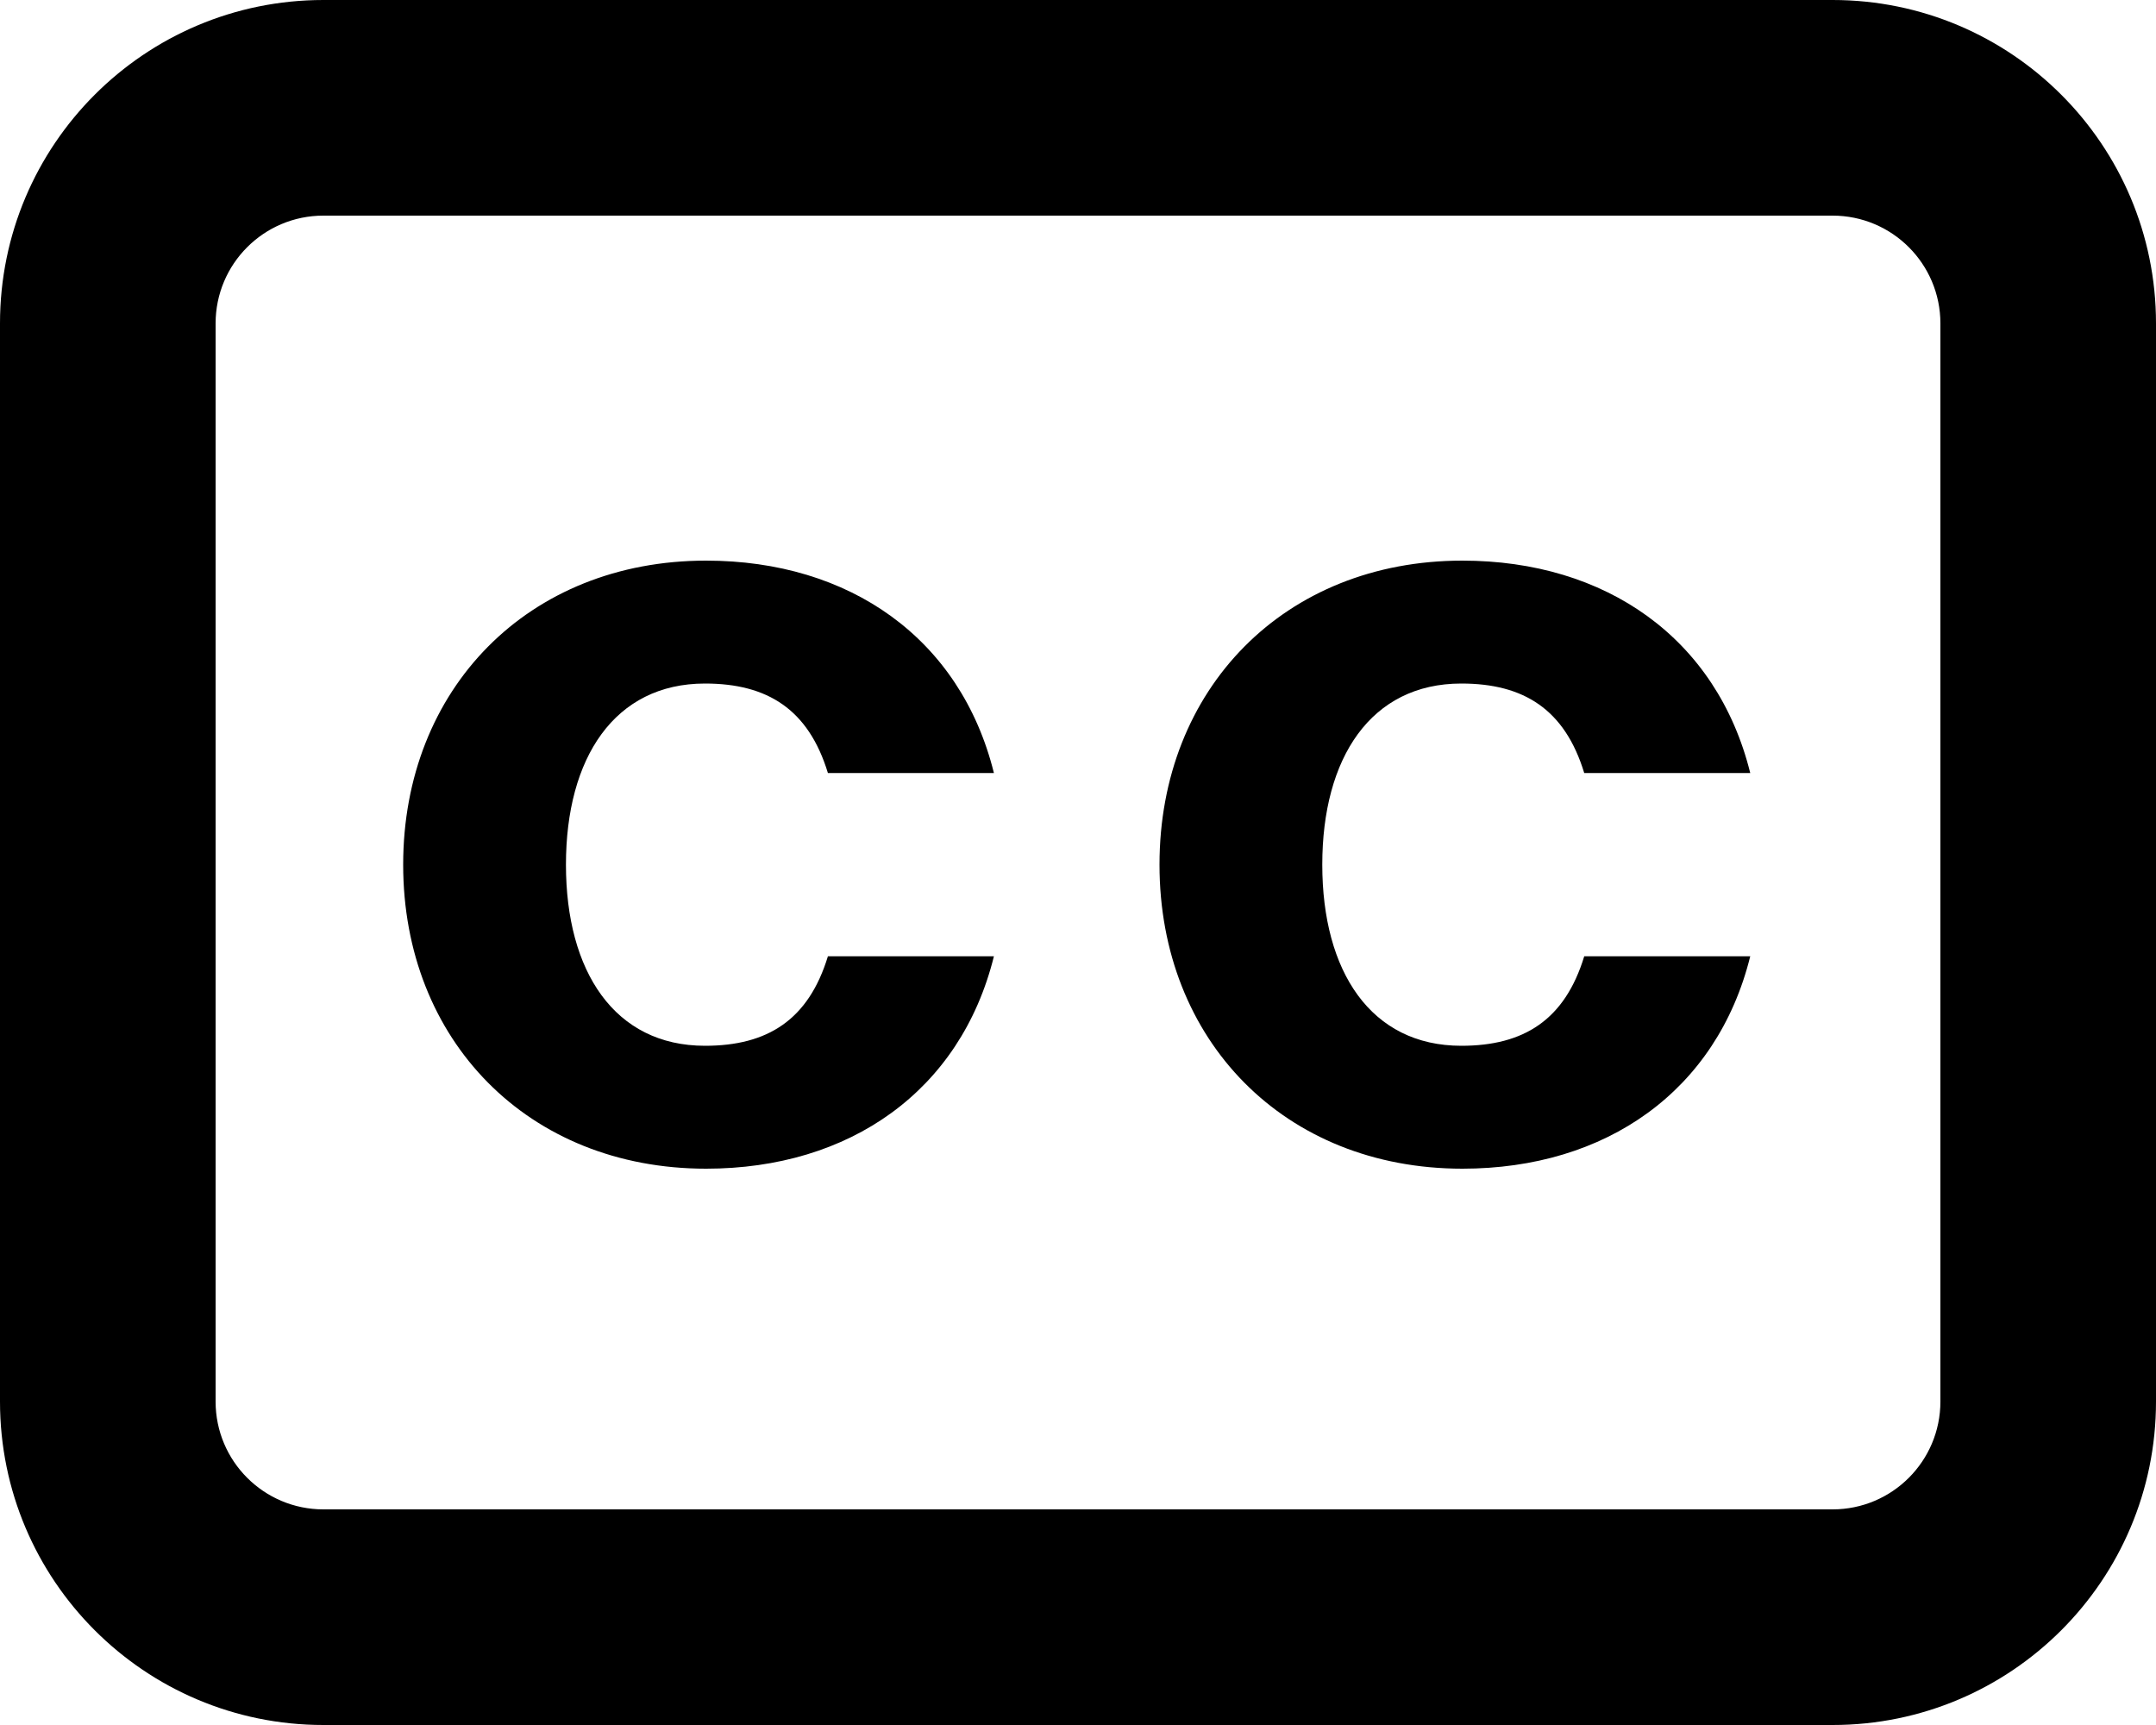
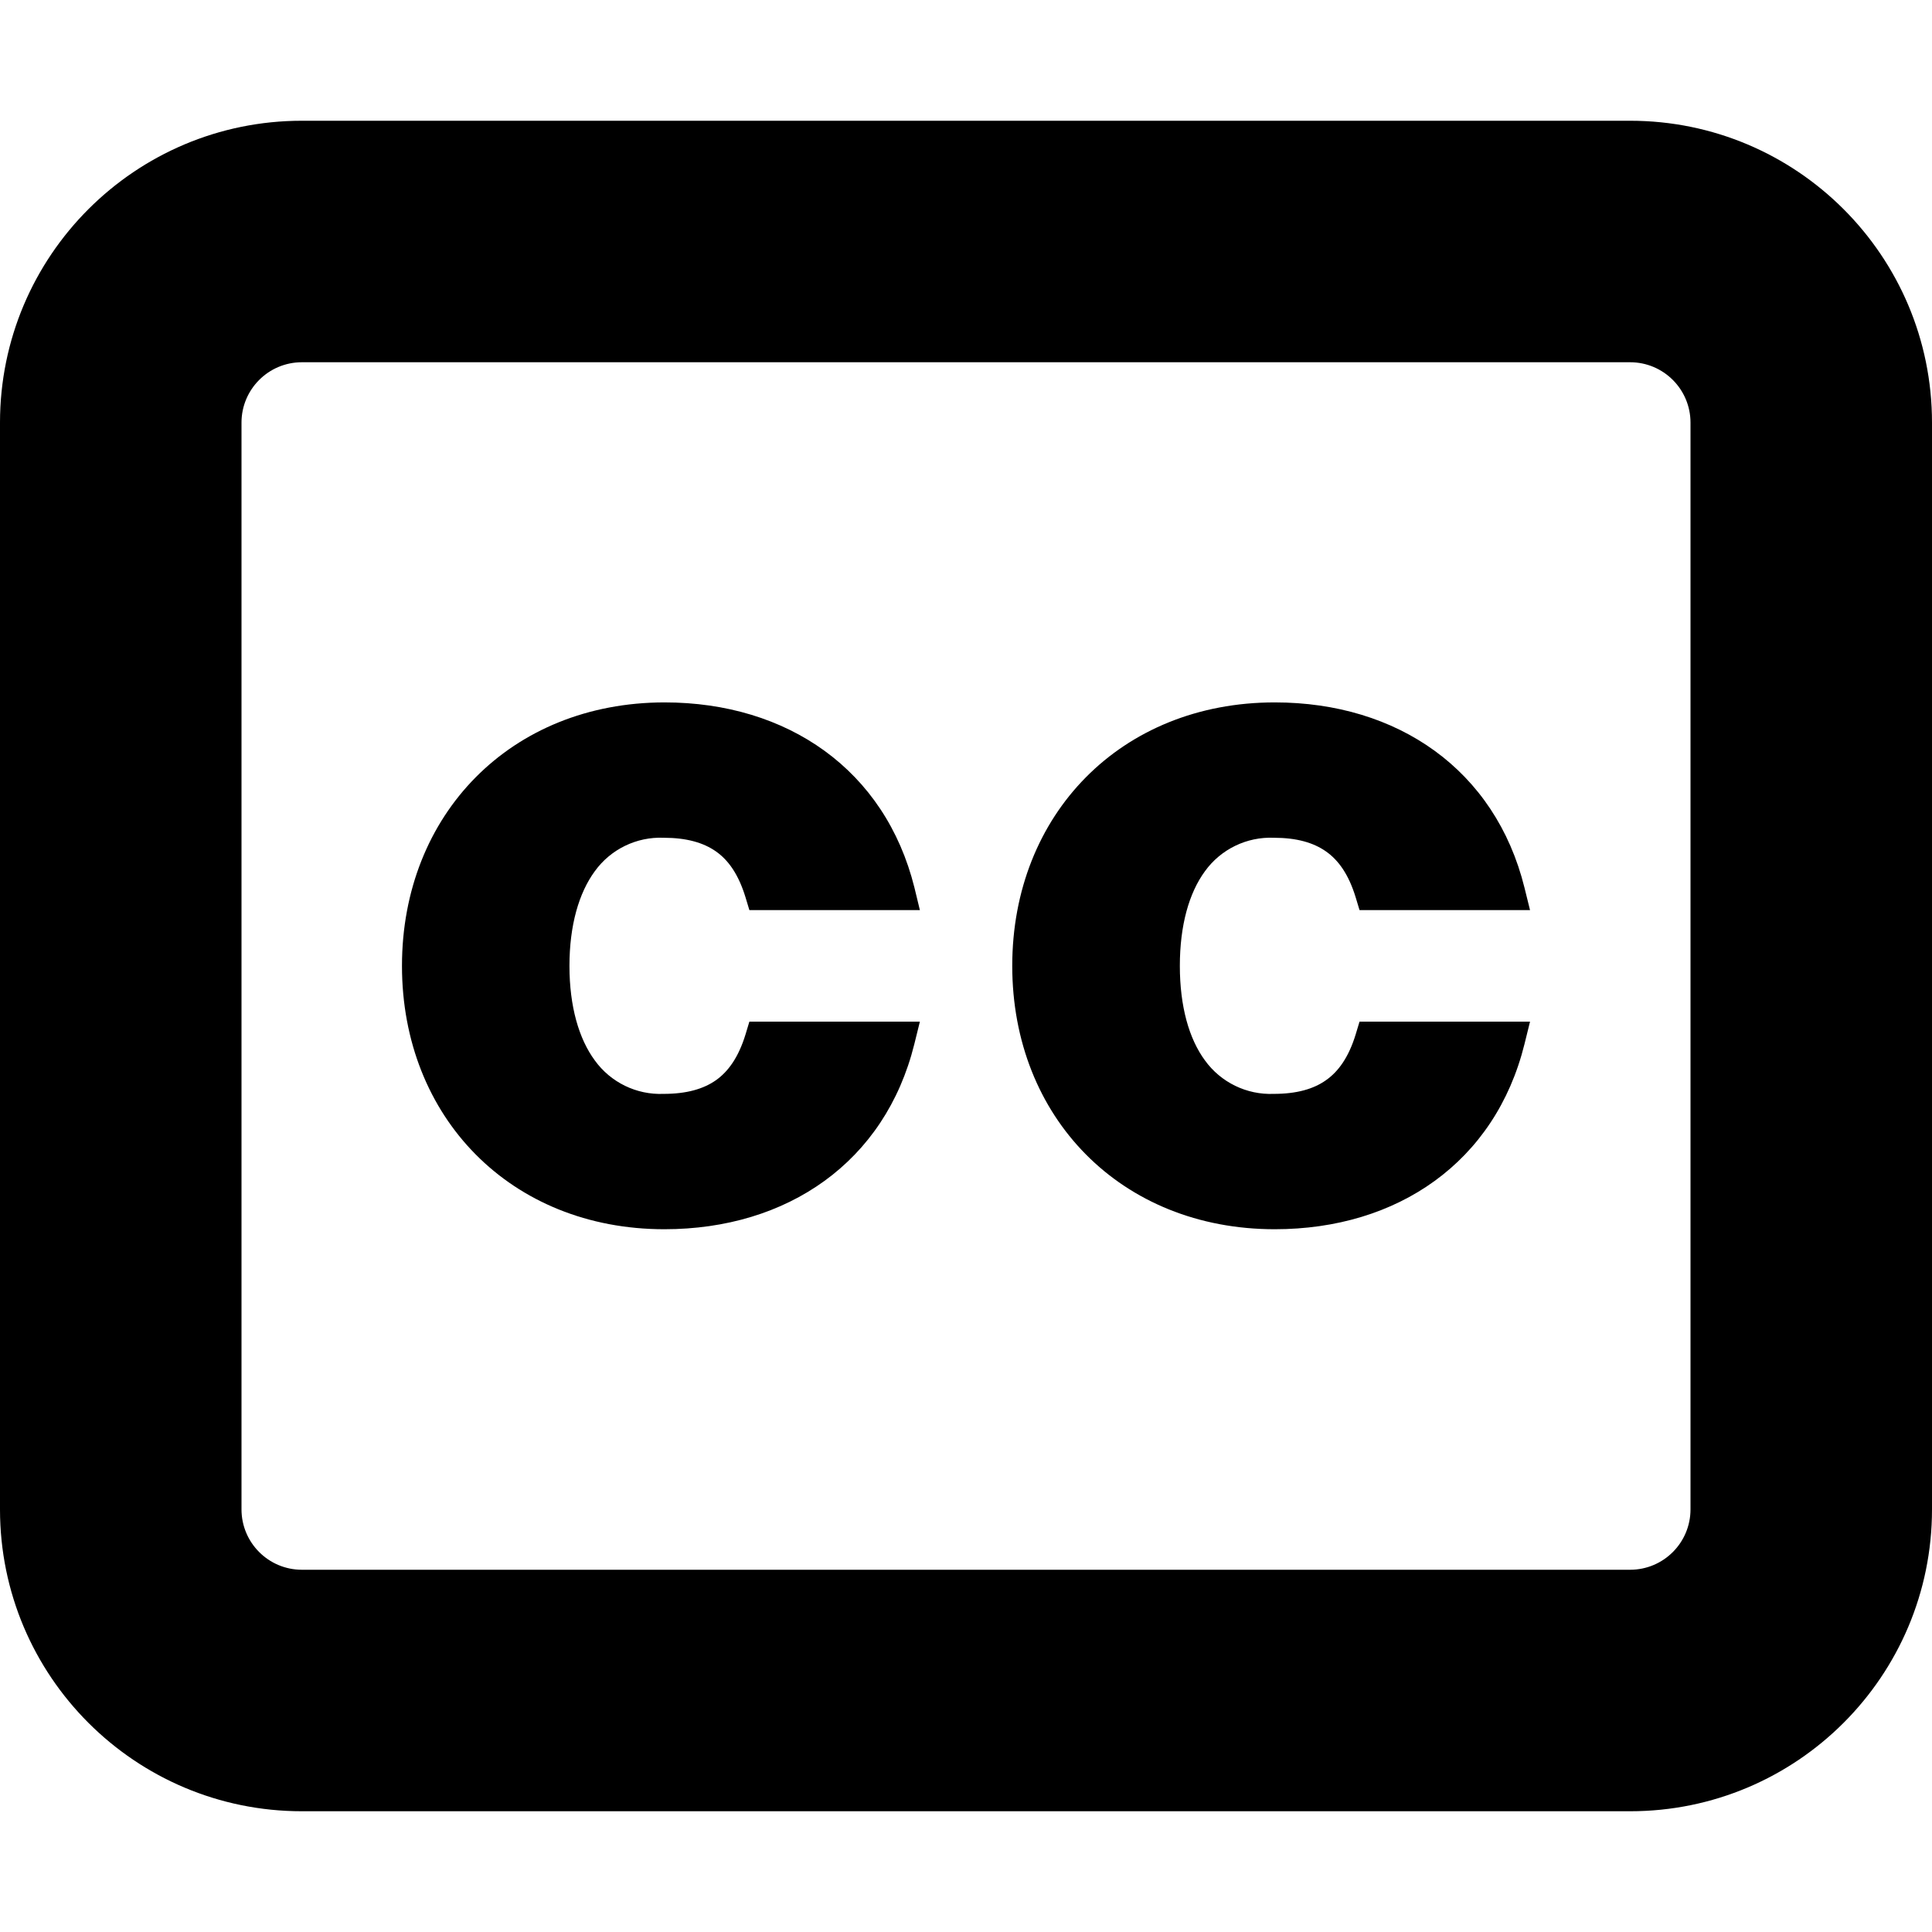
- <svg xmlns="http://www.w3.org/2000/svg" viewBox="0 0 20 16">
-   <path d="M6.54 6.34c-.84 0-1.29.69-1.29 1.68S5.7 9.7 6.54 9.7c.58 0 .96-.24 1.14-.83h1.54c-.31 1.25-1.34 1.97-2.67 1.97-1.65 0-2.81-1.19-2.81-2.82S4.9 5.2 6.55 5.2c1.33 0 2.36.72 2.67 1.97H7.68c-.18-.59-.56-.83-1.14-.83Zm7.016 0c-.84 0-1.29.69-1.29 1.68s.45 1.68 1.29 1.68c.58 0 .96-.24 1.14-.83h1.54c-.31 1.25-1.34 1.97-2.67 1.97-1.65 0-2.81-1.19-2.81-2.82s1.16-2.82 2.81-2.82c1.33 0 2.36.72 2.67 1.97h-1.54c-.18-.59-.56-.83-1.14-.83Z" />
-   <path fill-rule="evenodd" clip-rule="evenodd" d="M3 0a3 3 0 0 0-3 3v10a3 3 0 0 0 3 3h14a3 3 0 0 0 3-3V3a3 3 0 0 0-3-3H3ZM2 3a1 1 0 0 1 1-1h14a1 1 0 0 1 1 1v10a1 1 0 0 1-1 1H3a1 1 0 0 1-1-1V3Z" />
+ <svg xmlns="http://www.w3.org/2000/svg" viewBox="0 0 16 16">
+   <path d="M13.5 1A2.5 2.5 0 0 1 16 3.5v9a2.5 2.5 0 0 1-2.5 2.5h-11A2.5 2.5 0 0 1 0 12.5v-9A2.5 2.5 0 0 1 2.5 1h11Zm-11 2a.5.5 0 0 0-.5.5v9a.5.5 0 0 0 .5.5h11a.5.5 0 0 0 .5-.5v-9a.5.5 0 0 0-.5-.5h-11Zm3.003 2.817c1.018 0 1.827.558 2.07 1.534l.045.186H6.206l-.032-.106c-.058-.19-.142-.308-.245-.38-.104-.073-.244-.113-.433-.113a.67.67 0 0 0-.57.277c-.132.18-.21.448-.21.784s.078.604.21.783a.669.669 0 0 0 .57.277c.189 0 .329-.04.433-.113.102-.072.187-.19.245-.379l.032-.106h1.412l-.046.186c-.242.976-1.051 1.533-2.07 1.533-1.271 0-2.173-.926-2.173-2.181s.902-2.181 2.174-2.182Zm5.054 0c1.017 0 1.826.558 2.068 1.534l.046.186h-1.412l-.032-.106c-.058-.19-.143-.308-.246-.38-.104-.073-.243-.113-.432-.113a.67.67 0 0 0-.57.277c-.132.18-.208.448-.208.784s.076.604.208.783a.67.67 0 0 0 .57.277c.189 0 .329-.04.432-.113.103-.072.188-.19.246-.379l.032-.106h1.412l-.046.186c-.242.976-1.05 1.533-2.068 1.533-1.273 0-2.174-.926-2.174-2.181s.901-2.182 2.174-2.182Z" />
</svg>
